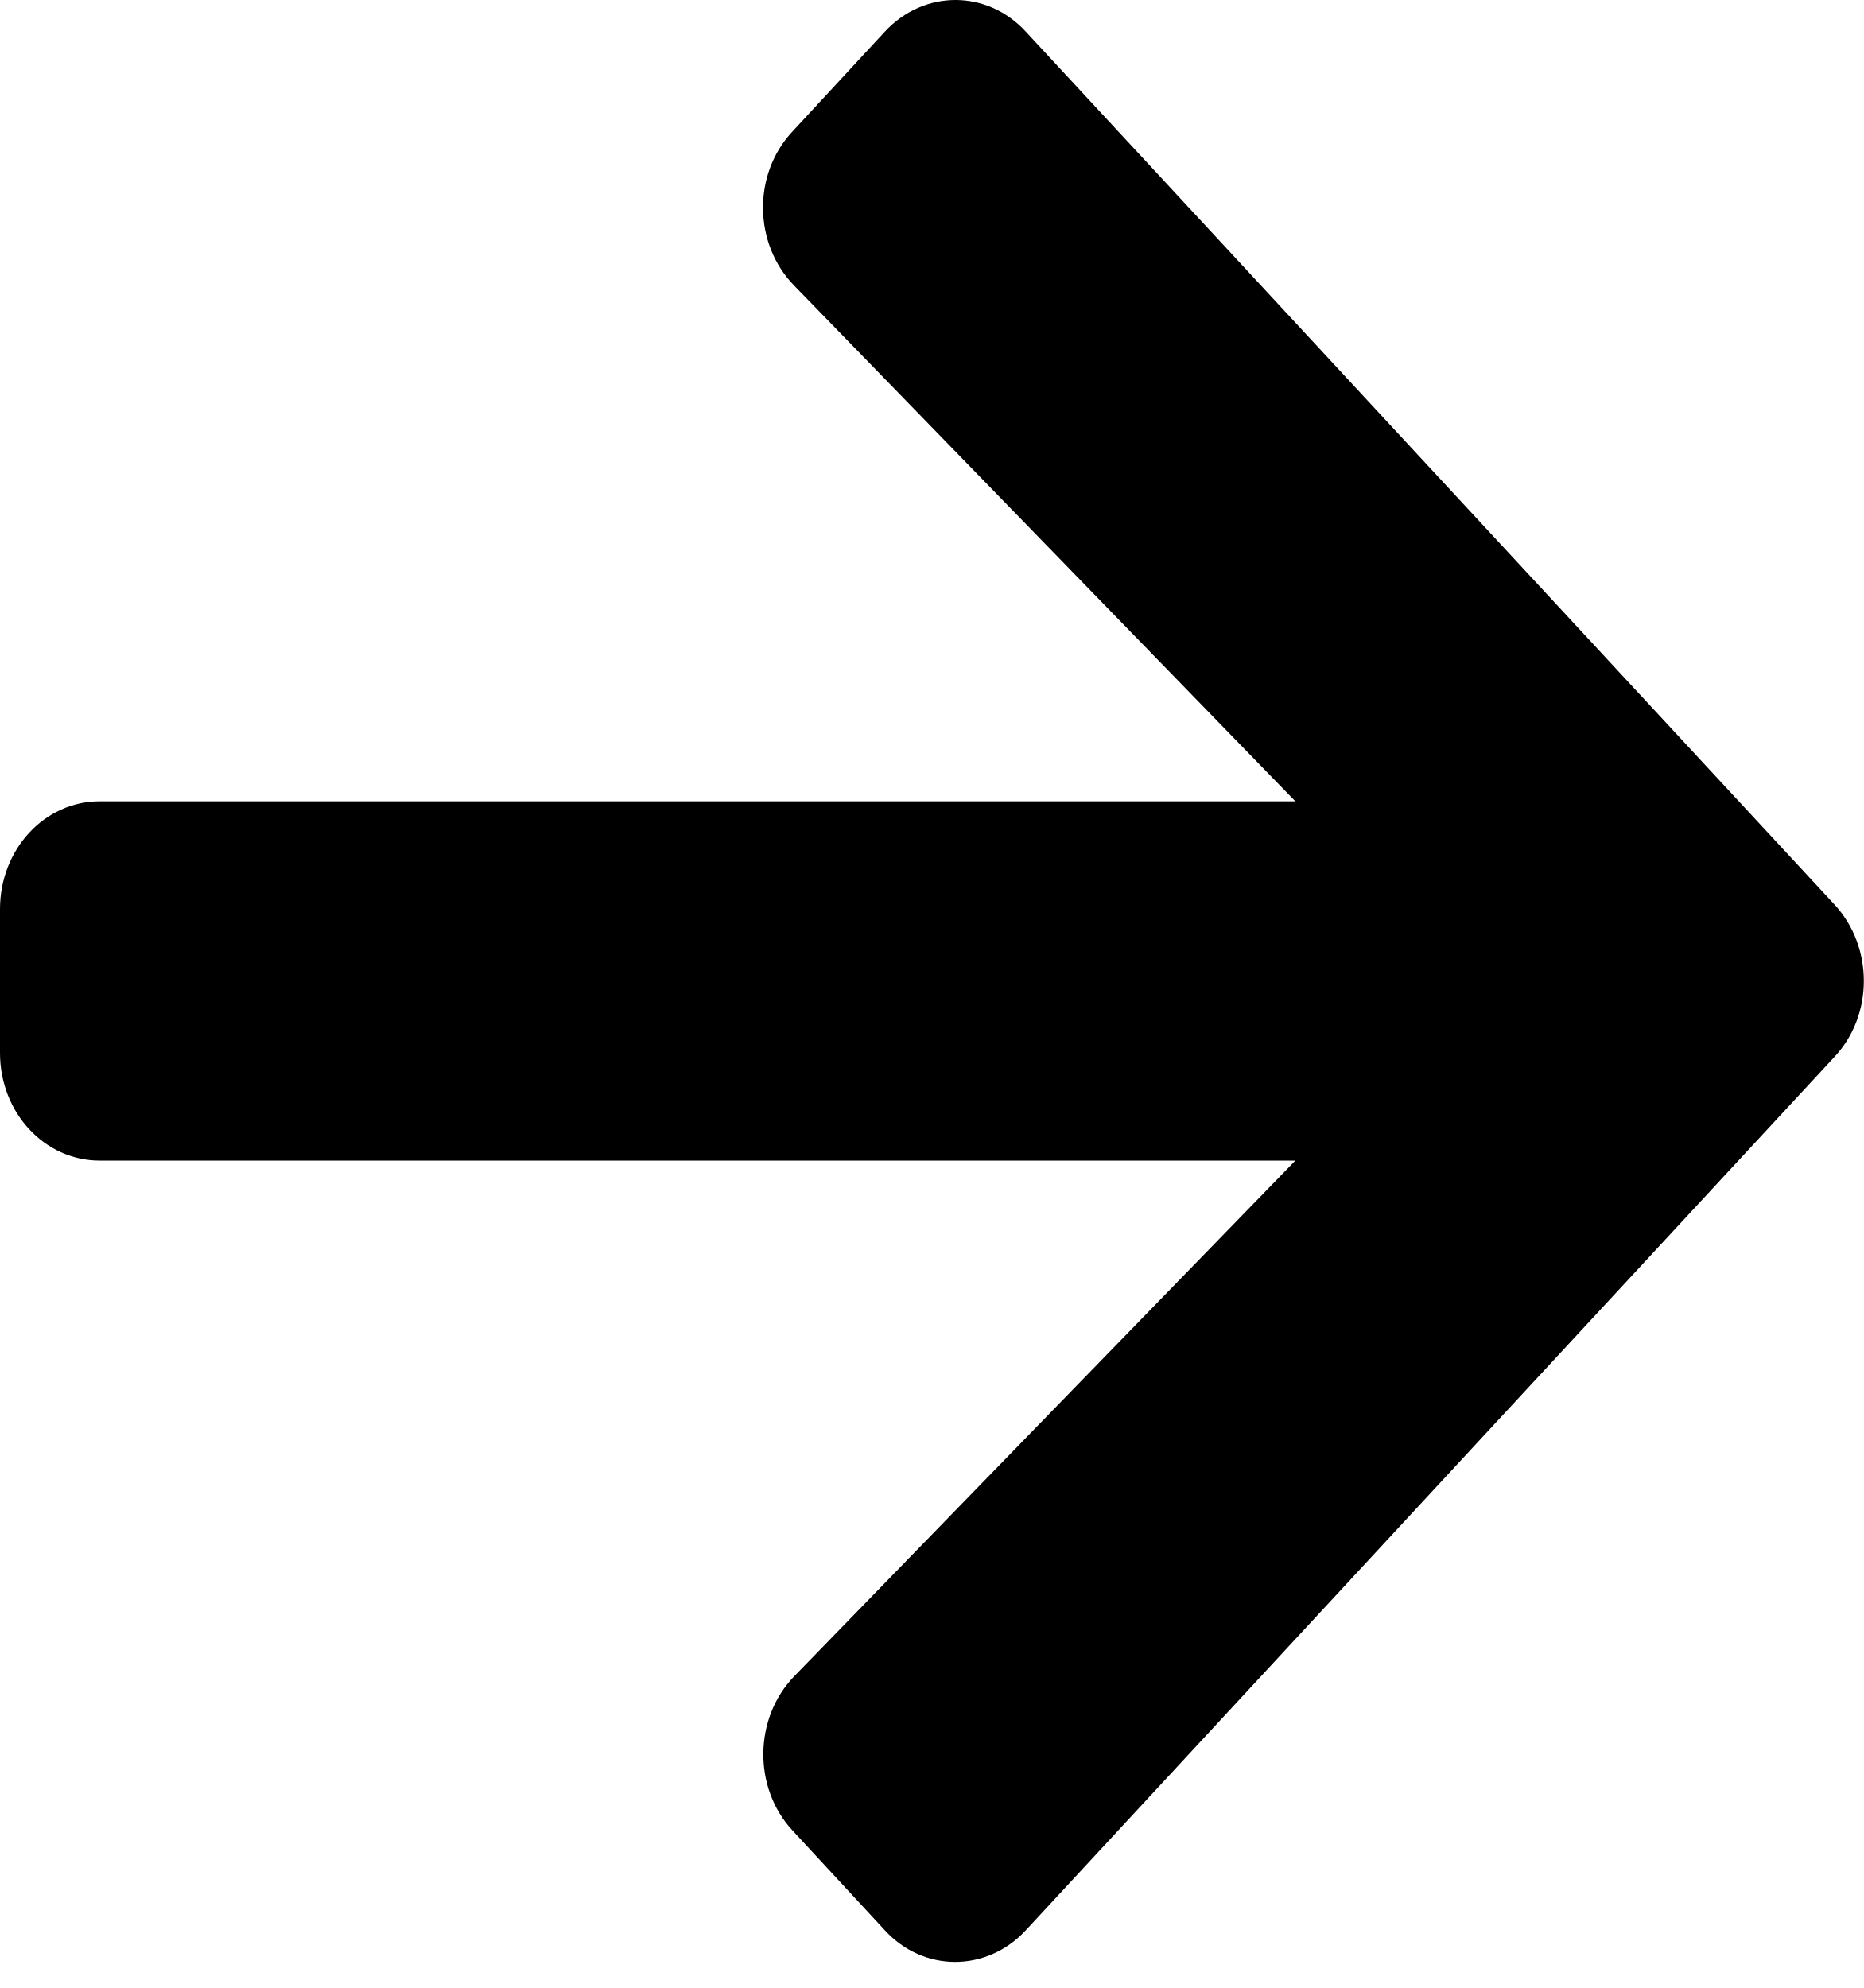
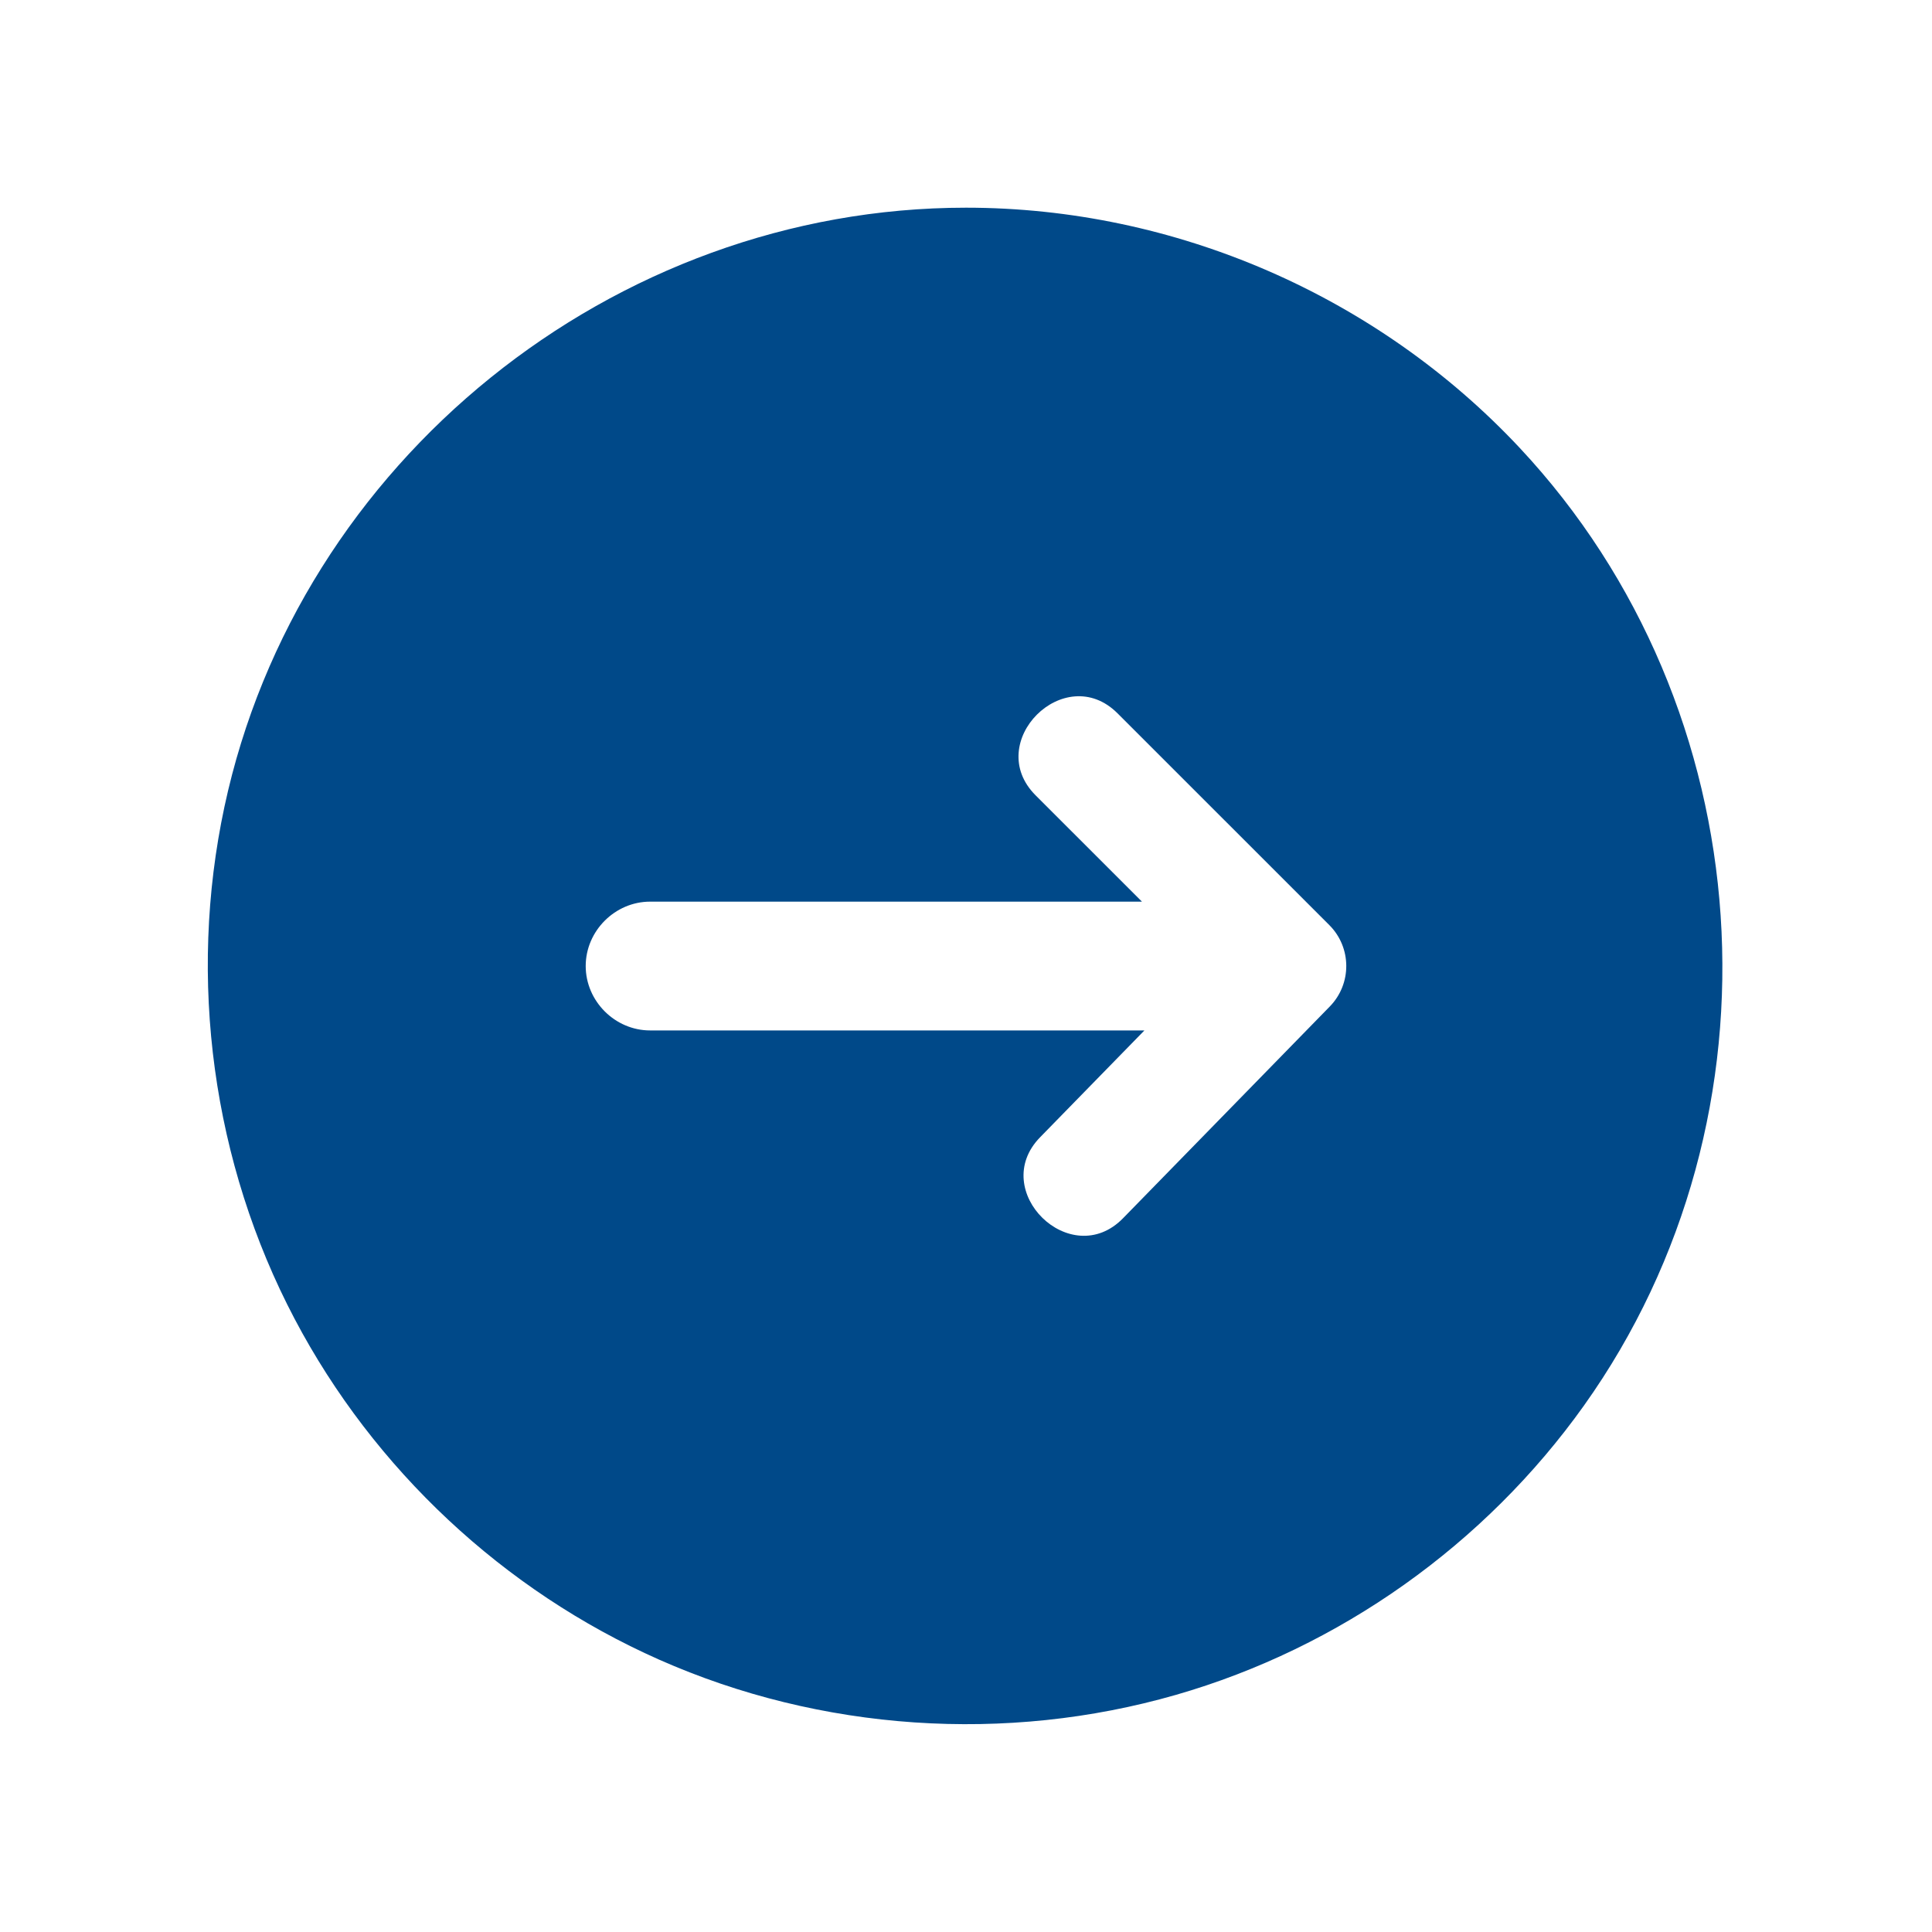
- <svg xmlns="http://www.w3.org/2000/svg" width="15" height="16" viewBox="0 0 15 16" fill="none">
-   <path d="M6.378 1.058L7.121 0.255C7.436 -0.085 7.944 -0.085 8.256 0.255L14.764 7.28C15.079 7.62 15.079 8.17 14.764 8.506L8.256 15.535C7.941 15.875 7.432 15.875 7.121 15.535L6.378 14.732C6.06 14.389 6.066 13.829 6.391 13.492L10.425 9.341H0.803C0.358 9.341 0 8.955 0 8.474V7.317C0 6.836 0.358 6.449 0.803 6.449H10.425L6.391 2.298C6.063 1.962 6.056 1.401 6.378 1.058Z" fill="black" />
+ <svg xmlns="http://www.w3.org/2000/svg" version="1.1" width="512" height="512" x="0" y="0" viewBox="0 0 100 100" style="enable-background:new 0 0 512 512" xml:space="preserve" class="">
+   <g>
+     <path d="m50 10.75c-18.266 0-34.562 13.129-38.383 31.007-1.909 8.933-.623 18.432 3.636 26.515 4.099 7.779 10.819 14.066 18.859 17.629 8.363 3.707 17.964 4.353 26.754 1.825 8.48-2.438 15.999-7.789 21.118-14.972 10.703-15.017 9.272-36.111-3.32-49.567-7.38-7.886-17.862-12.437-28.664-12.437zm18.829 41.347-10.7 10.958c-2.709 2.775-6.991-1.429-4.293-4.191l5.399-5.529h-25.586c-1.817 0-3.333-1.517-3.333-3.333s1.517-3.333 3.333-3.333h25.458l-5.506-5.505c-2.736-2.736 1.506-6.979 4.242-4.243l10.961 10.96c1.162 1.161 1.173 3.041.025 4.216z" fill="#004989" data-original="#000000" style="" class="" />
+   </g>
</svg>
